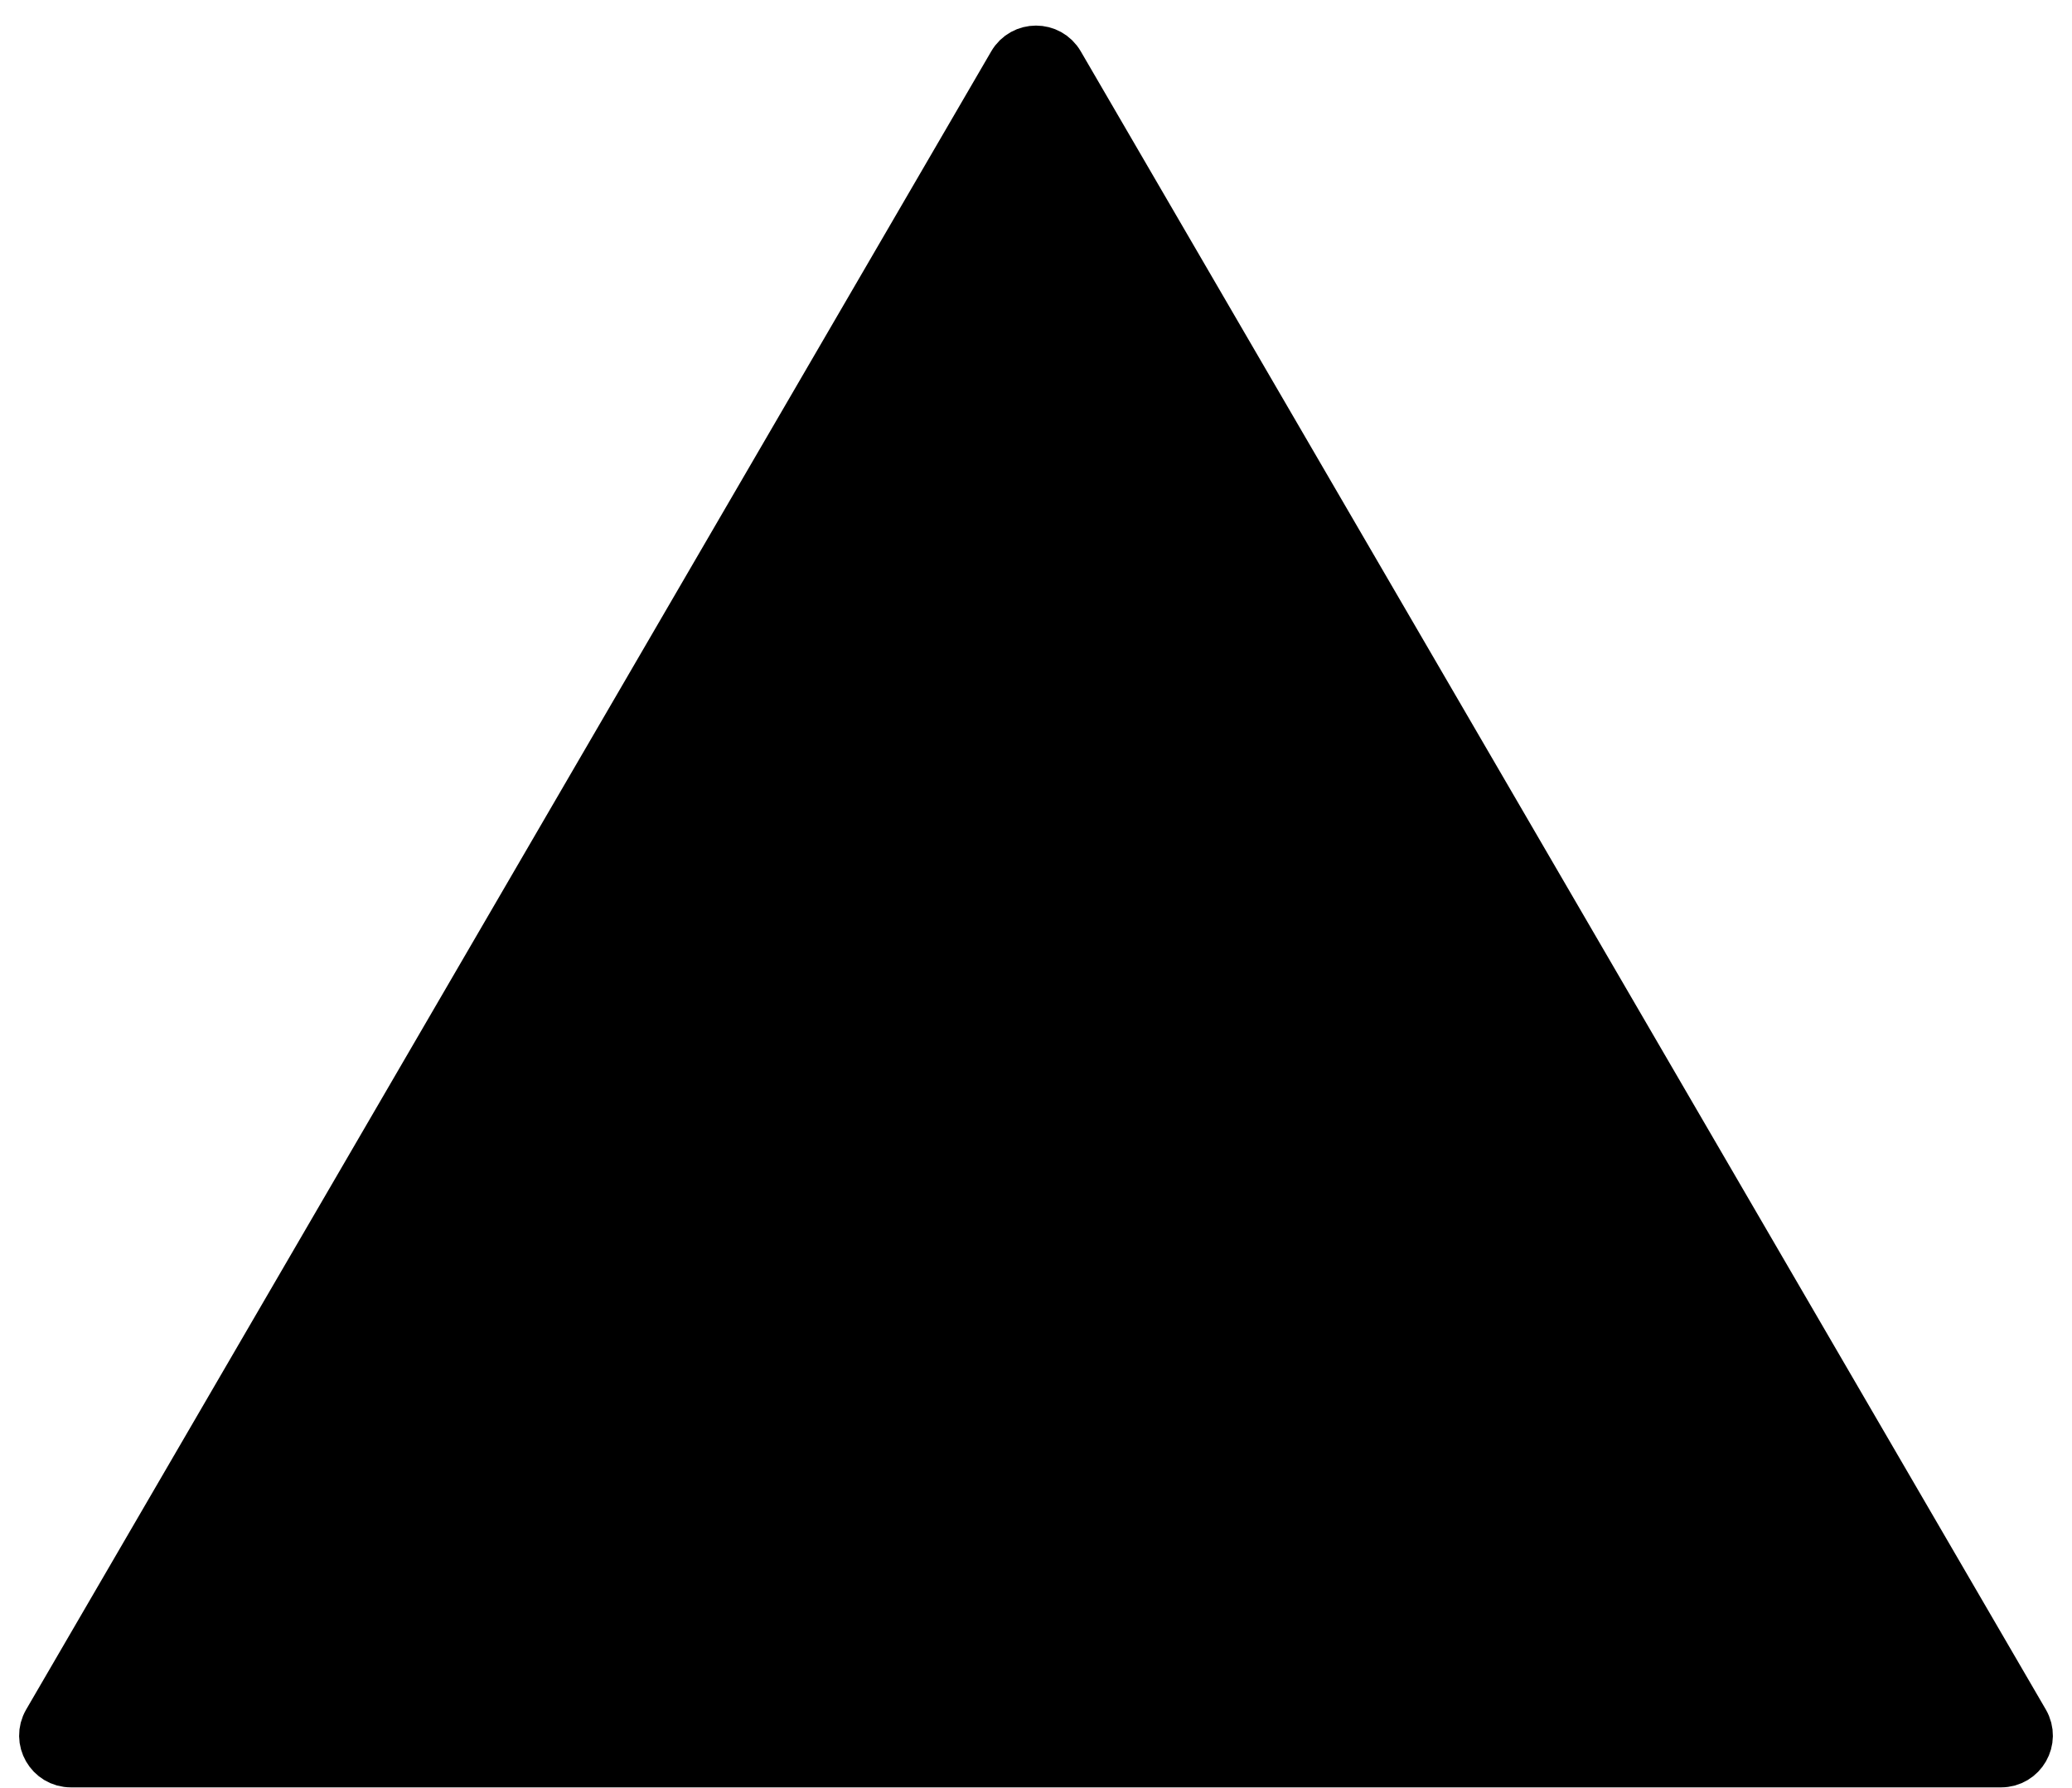
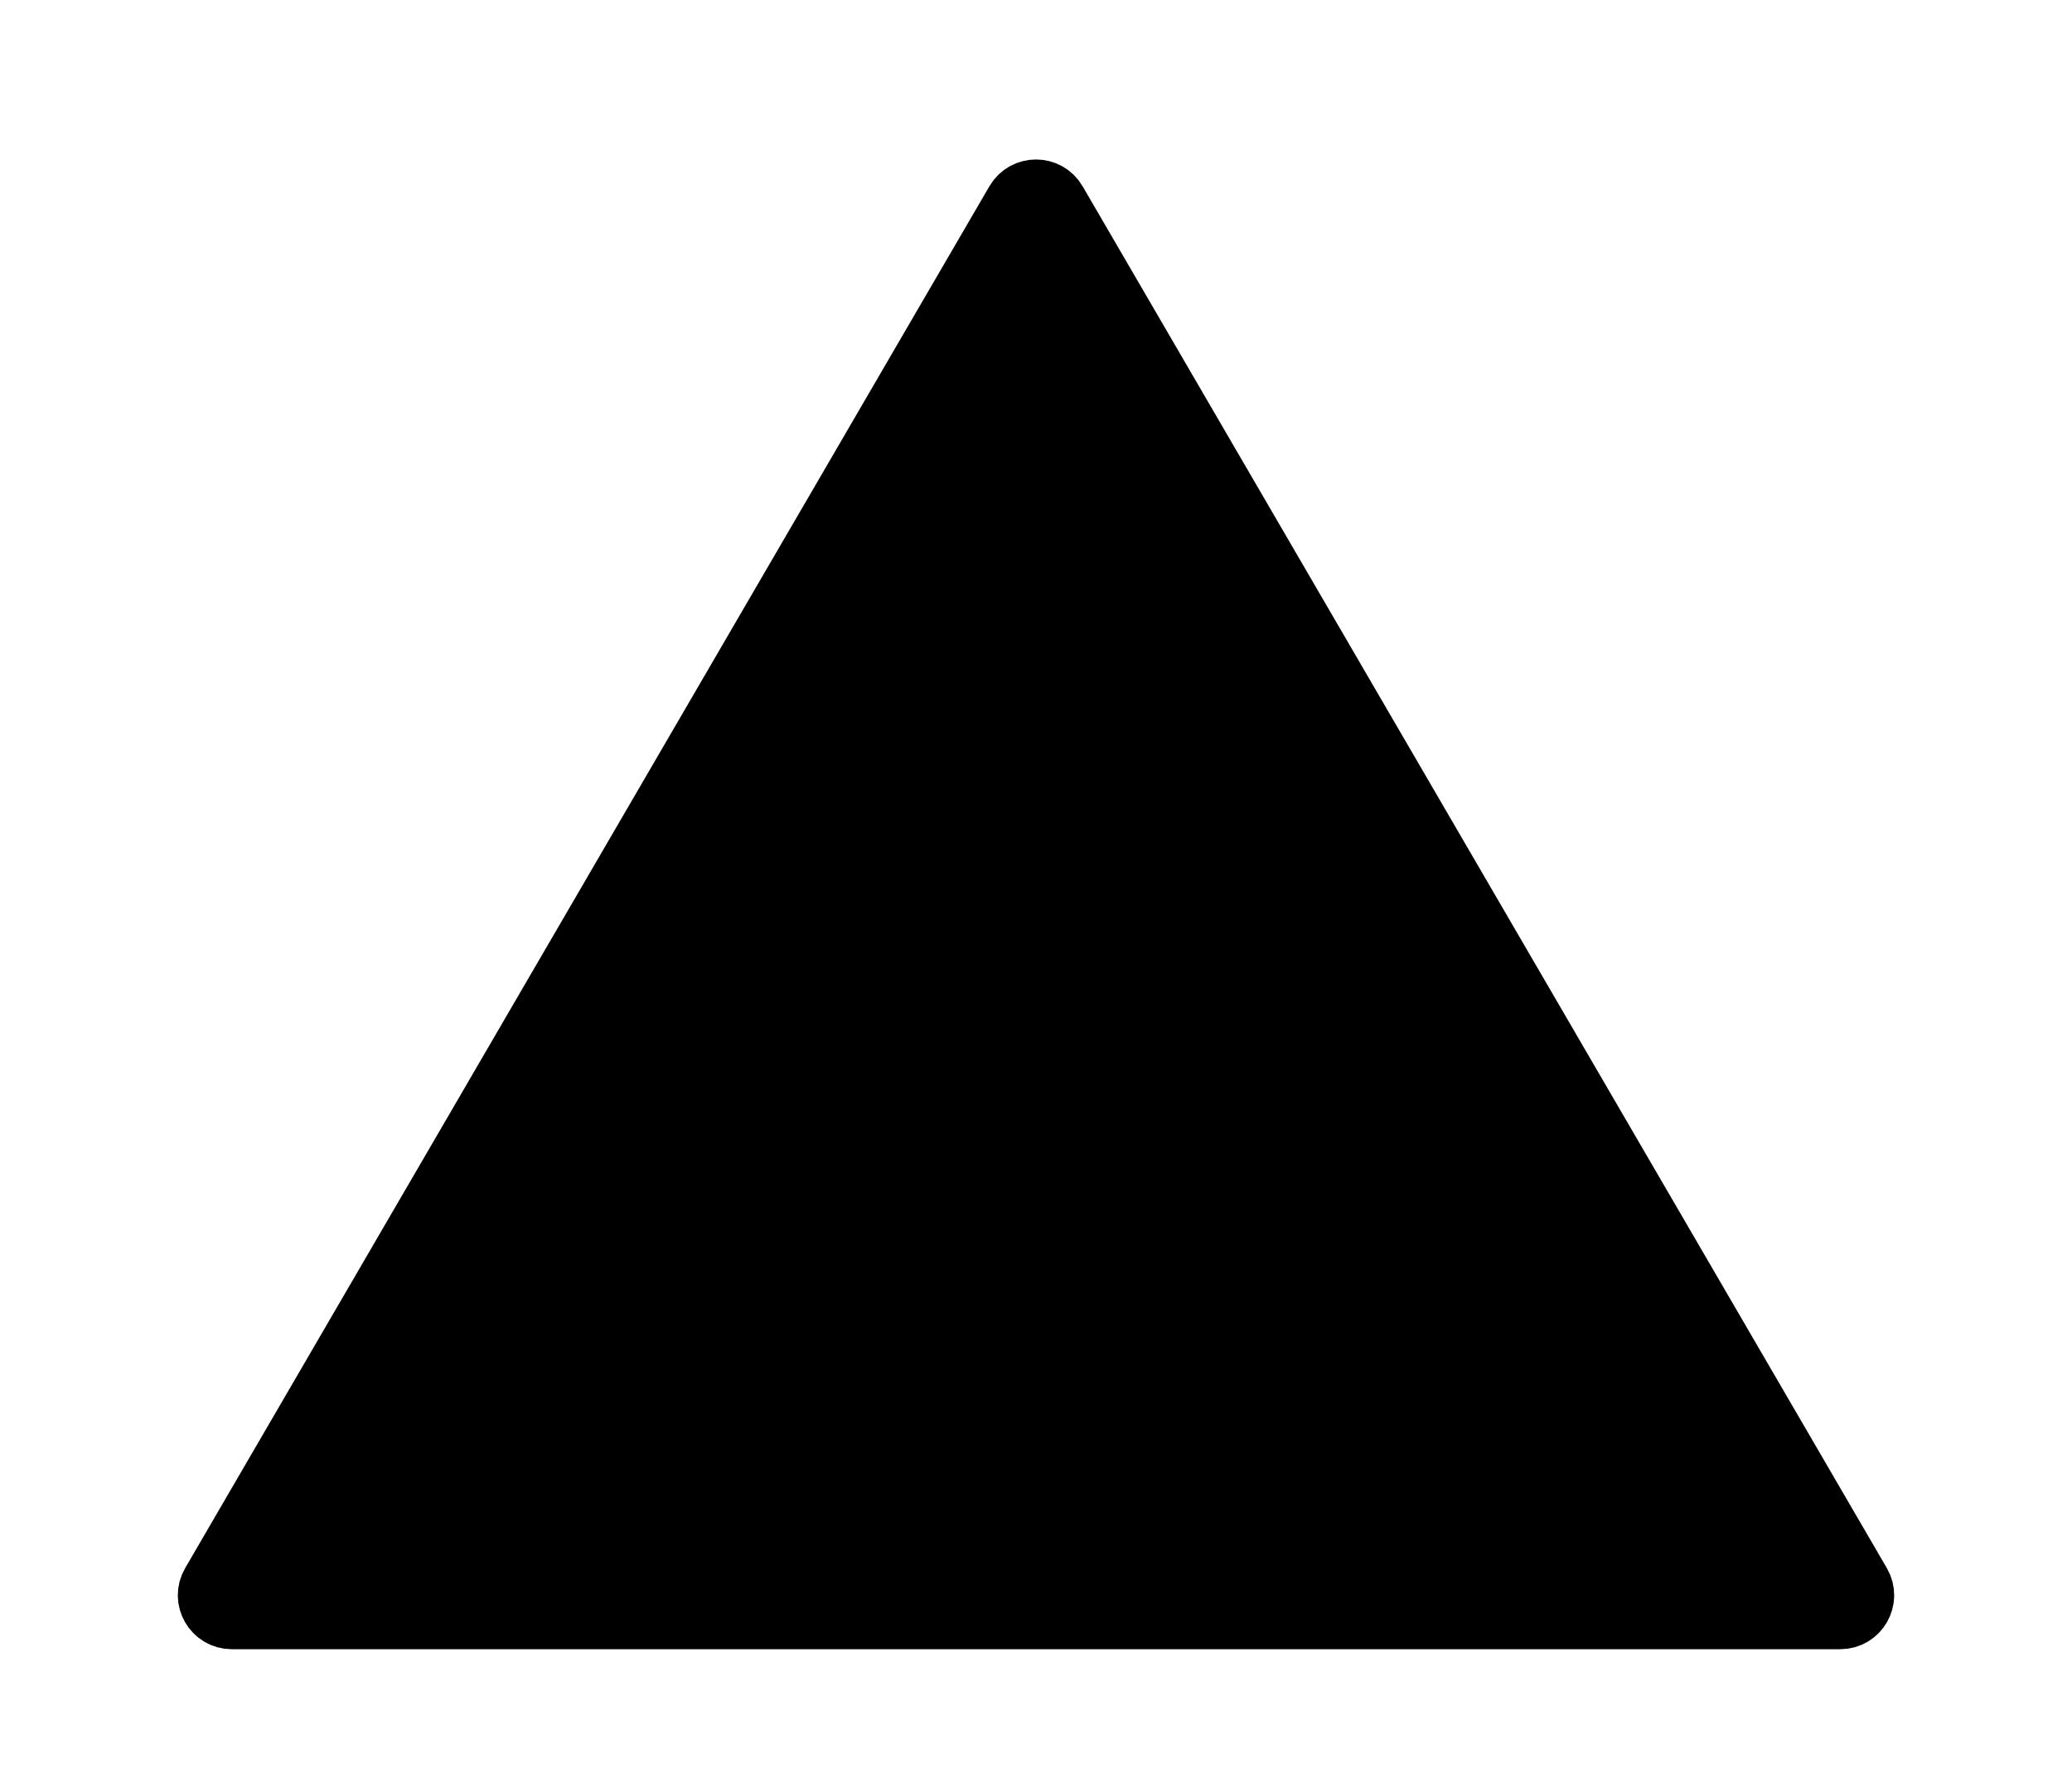
- <svg xmlns="http://www.w3.org/2000/svg" width="80" height="69" viewBox="0 0 80 69" fill="none">
-   <path d="M1.875 66.497L39.136 2.485C39.521 1.822 40.479 1.822 40.864 2.485L78.125 66.497C78.513 67.164 78.032 68 77.261 68H40H2.739C1.968 68 1.487 67.164 1.875 66.497Z" fill="currentColor" stroke="black" stroke-width="2" />
+ <svg xmlns="http://www.w3.org/2000/svg" width="80" height="69" fill="none" viewBox="-8 0 96 69">
+   <path d="m1.875 66.497 37.261-64.012c0.386-0.663 1.343-0.663 1.728 0l37.261 64.012c0.388 0.667-0.093 1.503-0.864 1.503h-74.522c-0.771 0-1.252-0.836-0.864-1.503z" fill="currentColor" />
+   <path d="m1.875 66.497 37.261-64.012c0.386-0.663 1.343-0.663 1.728 0l37.261 64.012c0.388 0.667-0.093 1.503-0.864 1.503h-74.522c-0.771 0-1.252-0.836-0.864-1.503z" stroke="#000" stroke-width="3" />
</svg>
